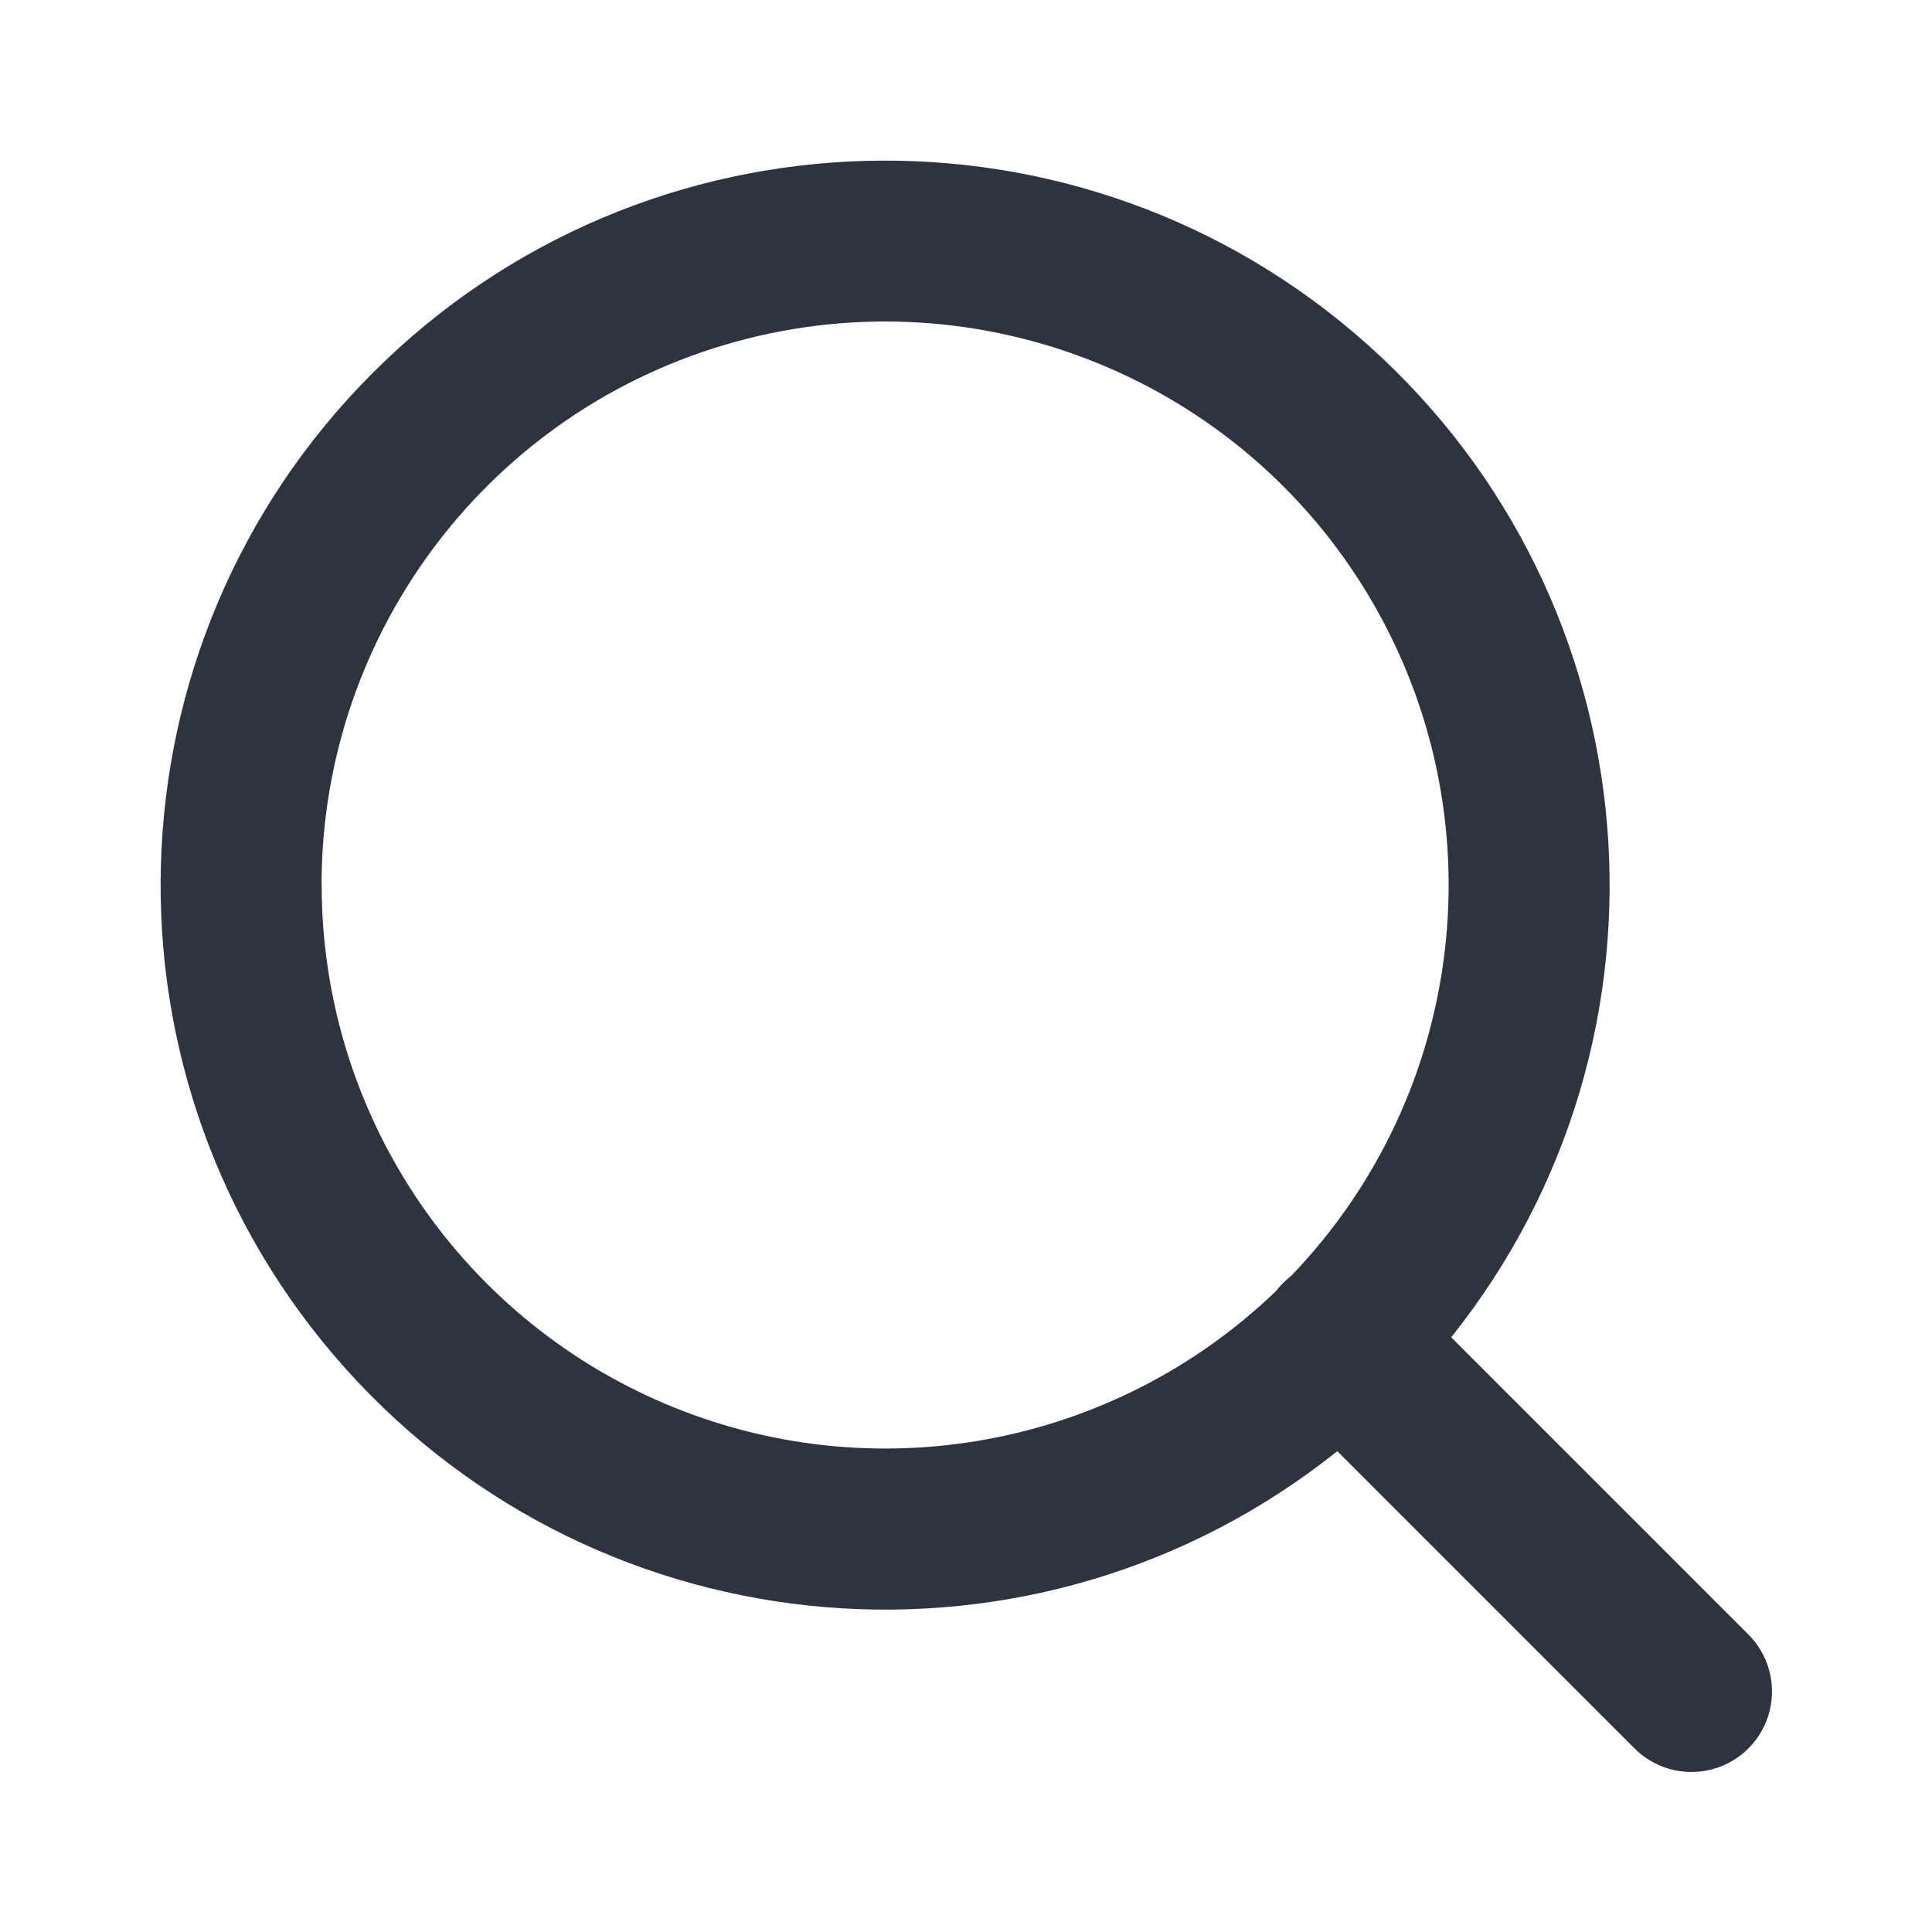
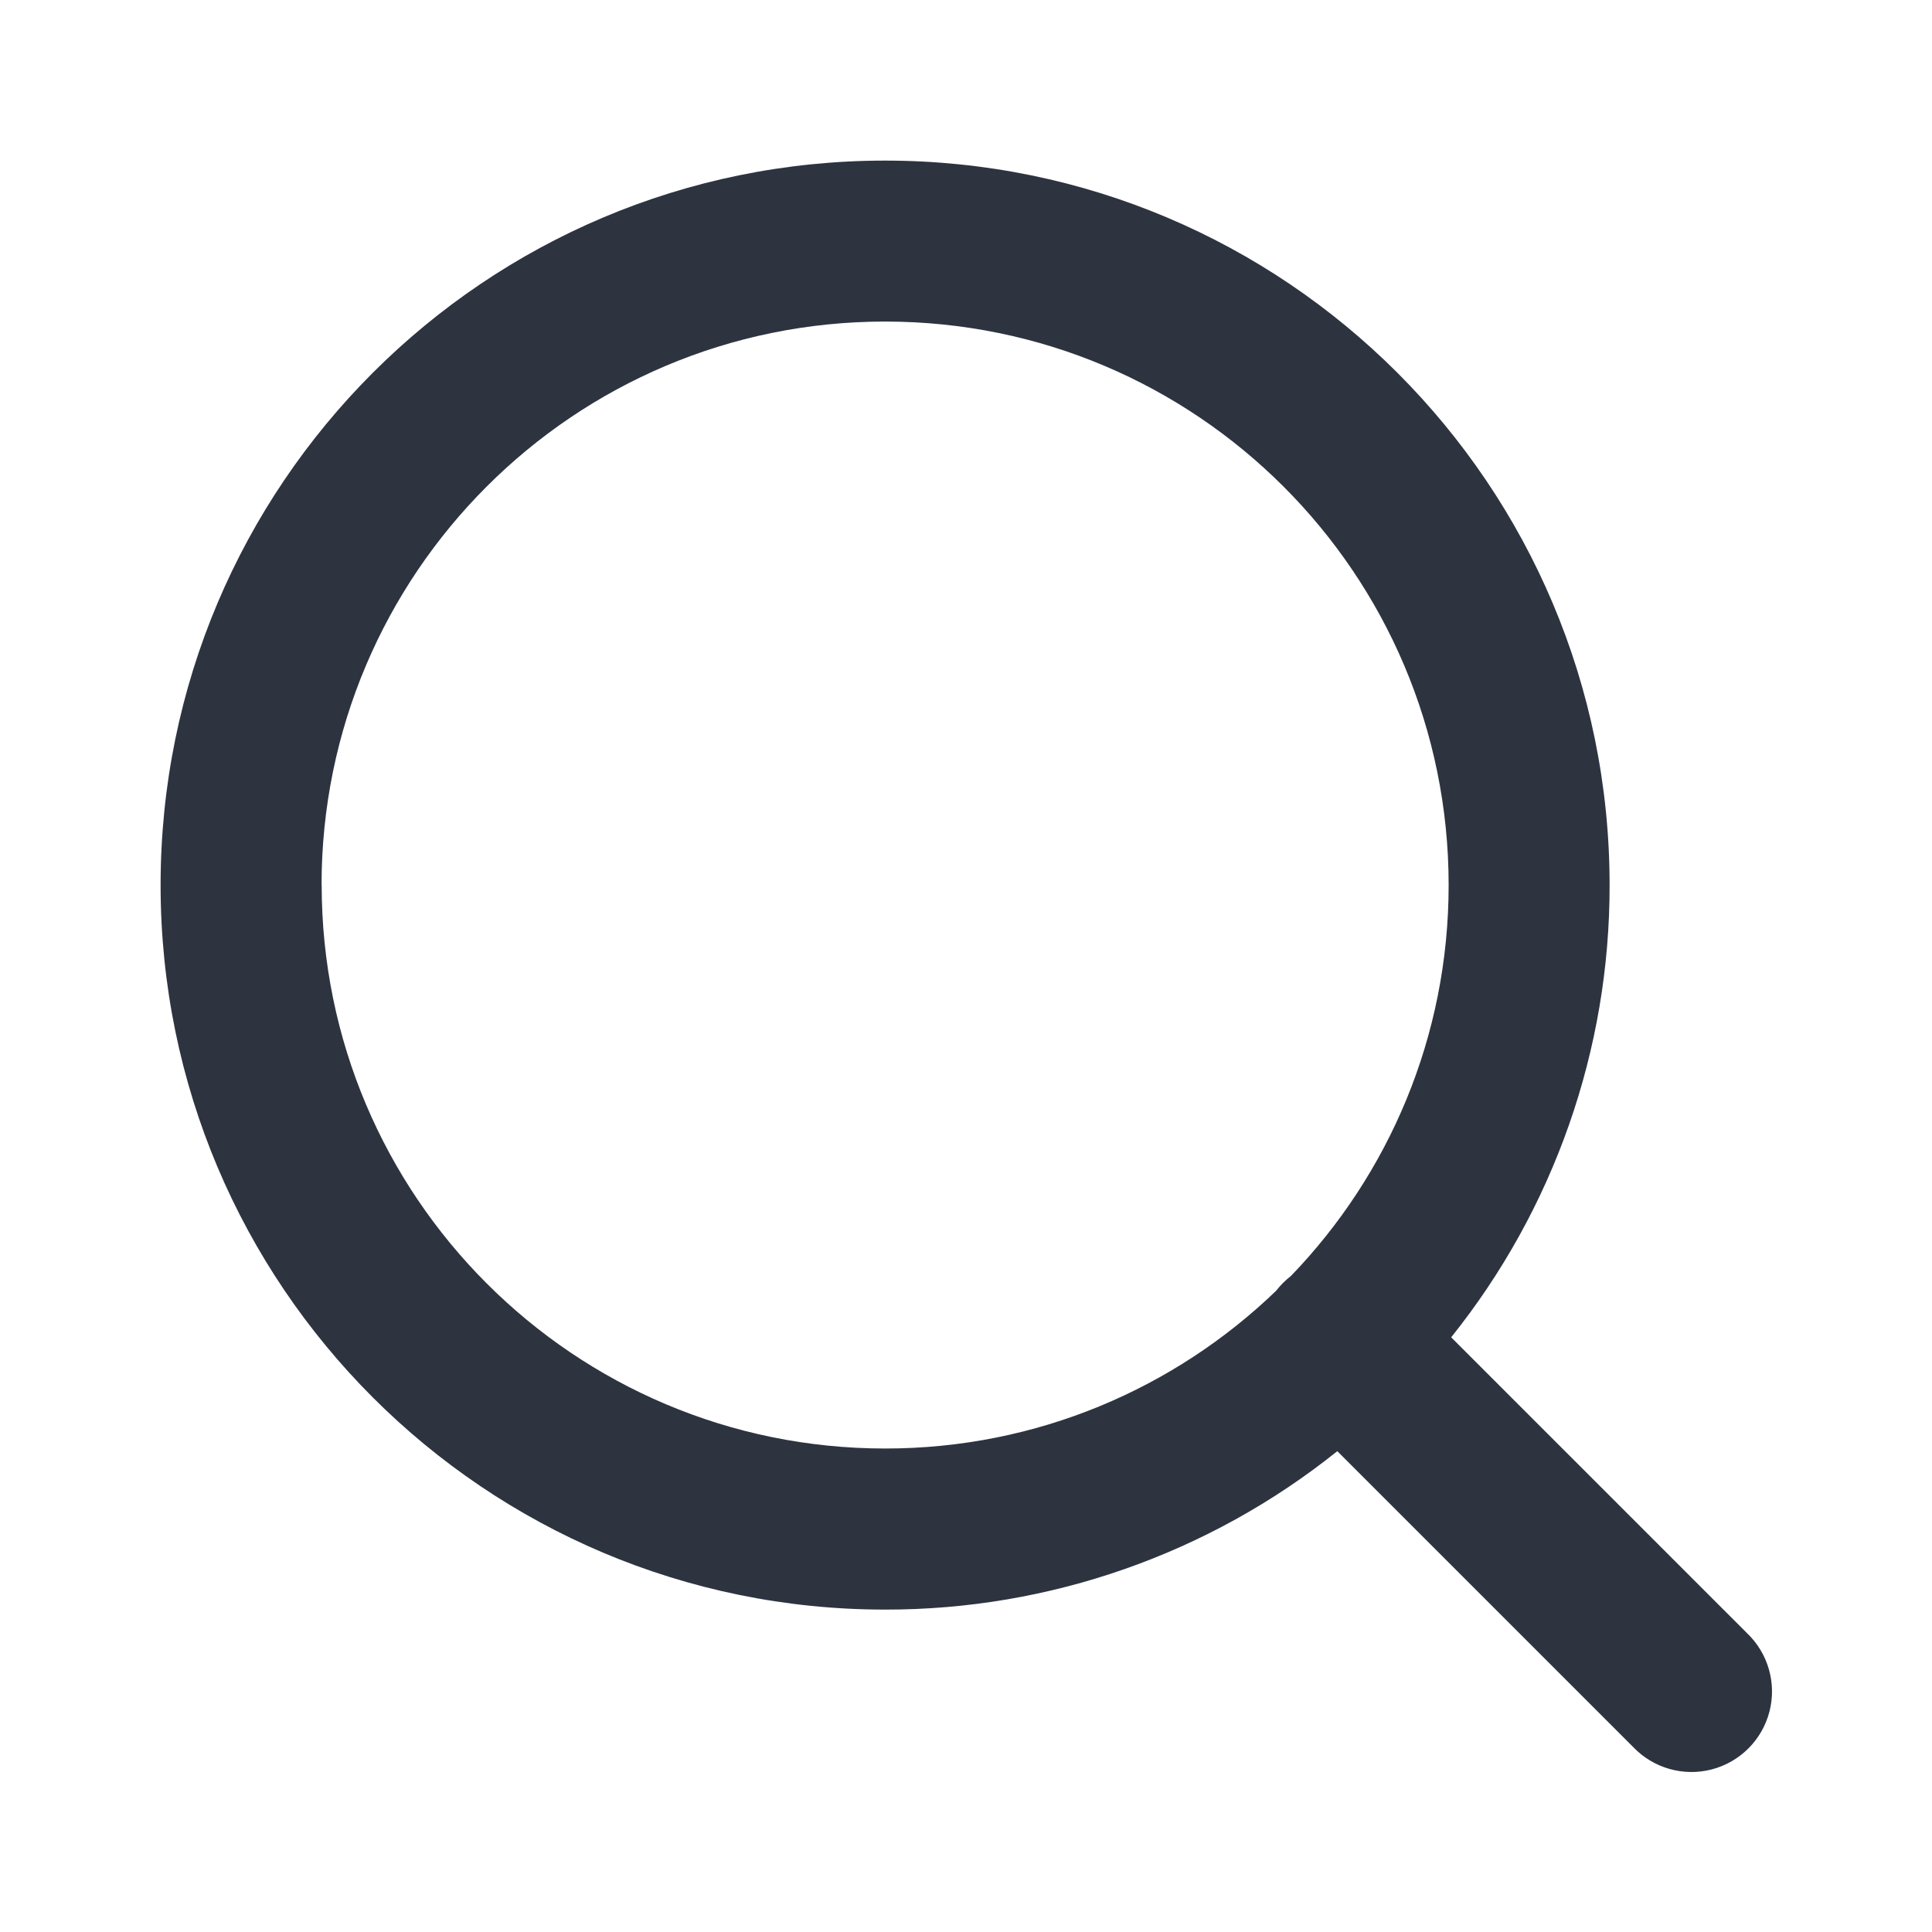
- <svg xmlns="http://www.w3.org/2000/svg" width="16" height="16" fill="none">
-   <path fill-rule="evenodd" clip-rule="evenodd" d="M2.663 7.33a4.667 4.667 0 1 1 8.028 3.238.683.683 0 0 0-.123.123A4.667 4.667 0 0 1 2.664 7.33Zm8.412 4.688a6 6 0 1 1 .943-.943l2.45 2.45a.667.667 0 1 1-.943.943l-2.45-2.45Z" fill="#2D3440" />
+ <svg xmlns="http://www.w3.org/2000/svg" width="16" height="16" viewBox="0 0 16 16" fill="none">
+   <path fill-rule="evenodd" clip-rule="evenodd" d="M2.663 7.33c0-2.577 2.089-4.667 4.667-4.667 2.577 0 4.667 2.089 4.667 4.667 0 1.257-.497 2.398-1.306 3.237a.683.683 0 0 0-.123.123c-.839.808-1.98 1.306-3.237 1.306-2.577 0-4.667-2.089-4.667-4.667Zm8.412 4.688a5.975 5.975 0 0 1-3.745 1.312c-3.314 0-6-2.686-6-6s2.686-6 6-6 6 2.686 6 6a5.974 5.974 0 0 1-1.312 3.745l2.45 2.45a.667.667 0 1 1-.943.943l-2.45-2.45Z" fill="#2D3440" />
</svg>
